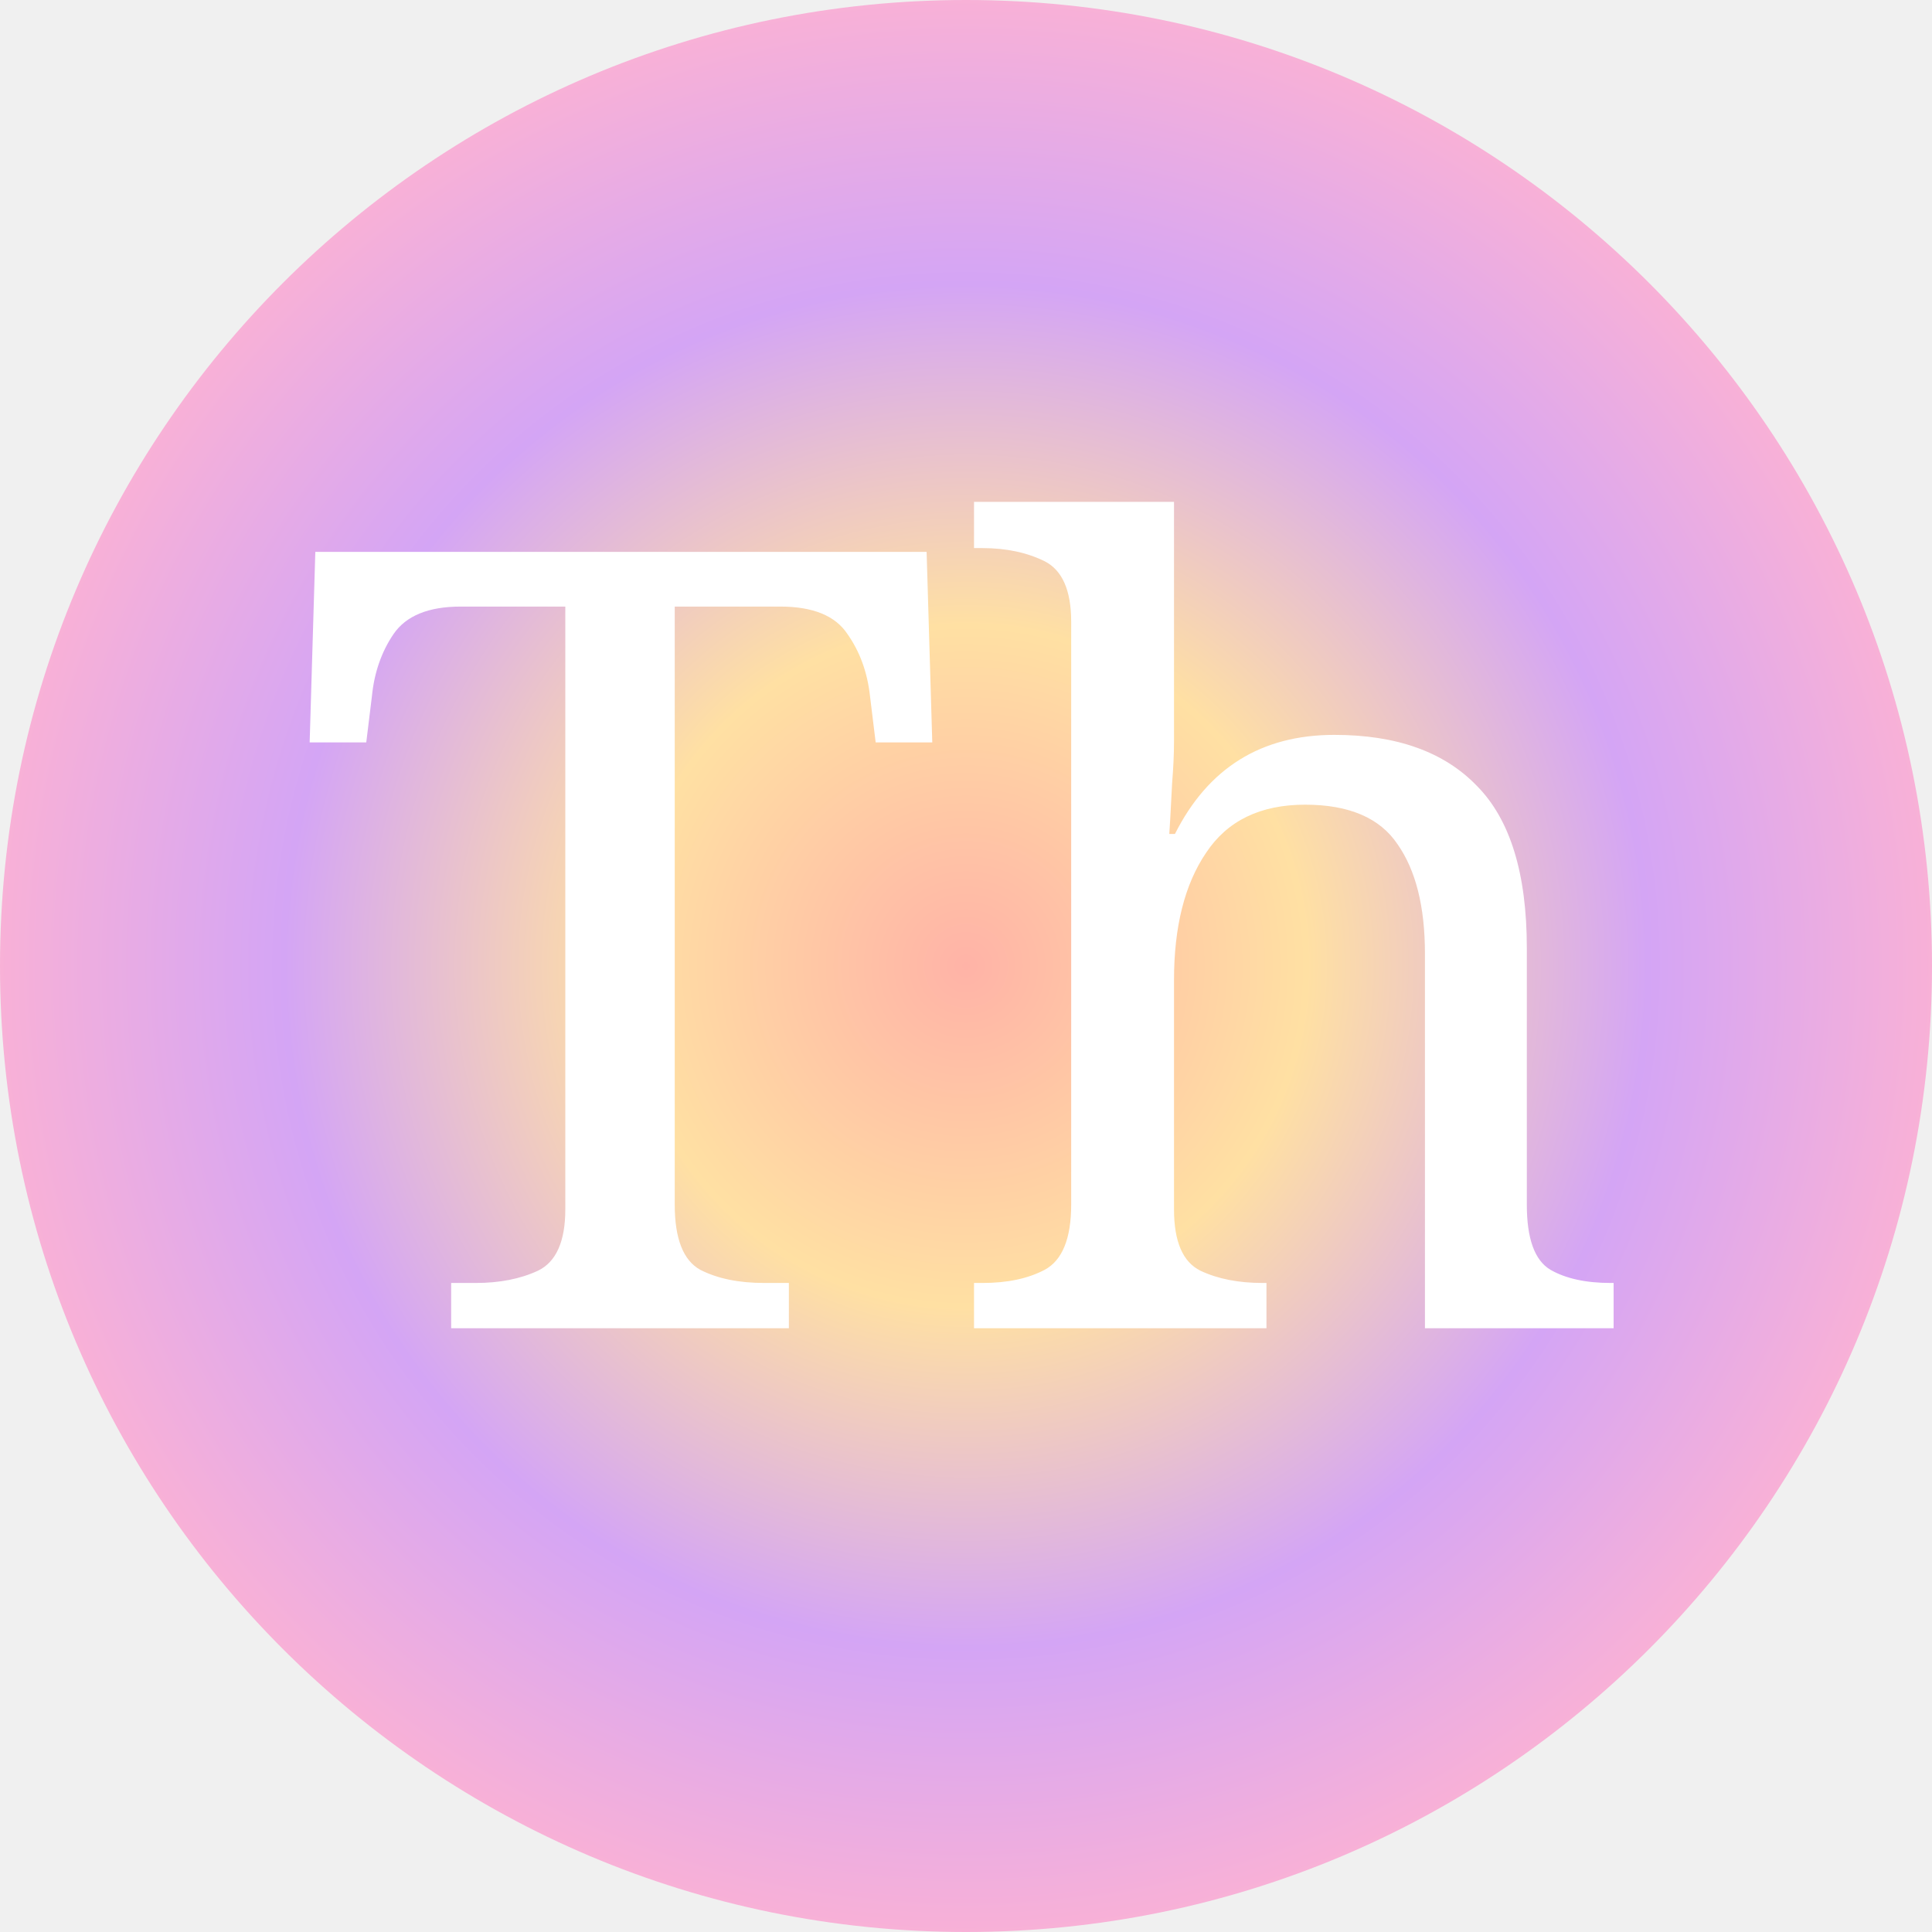
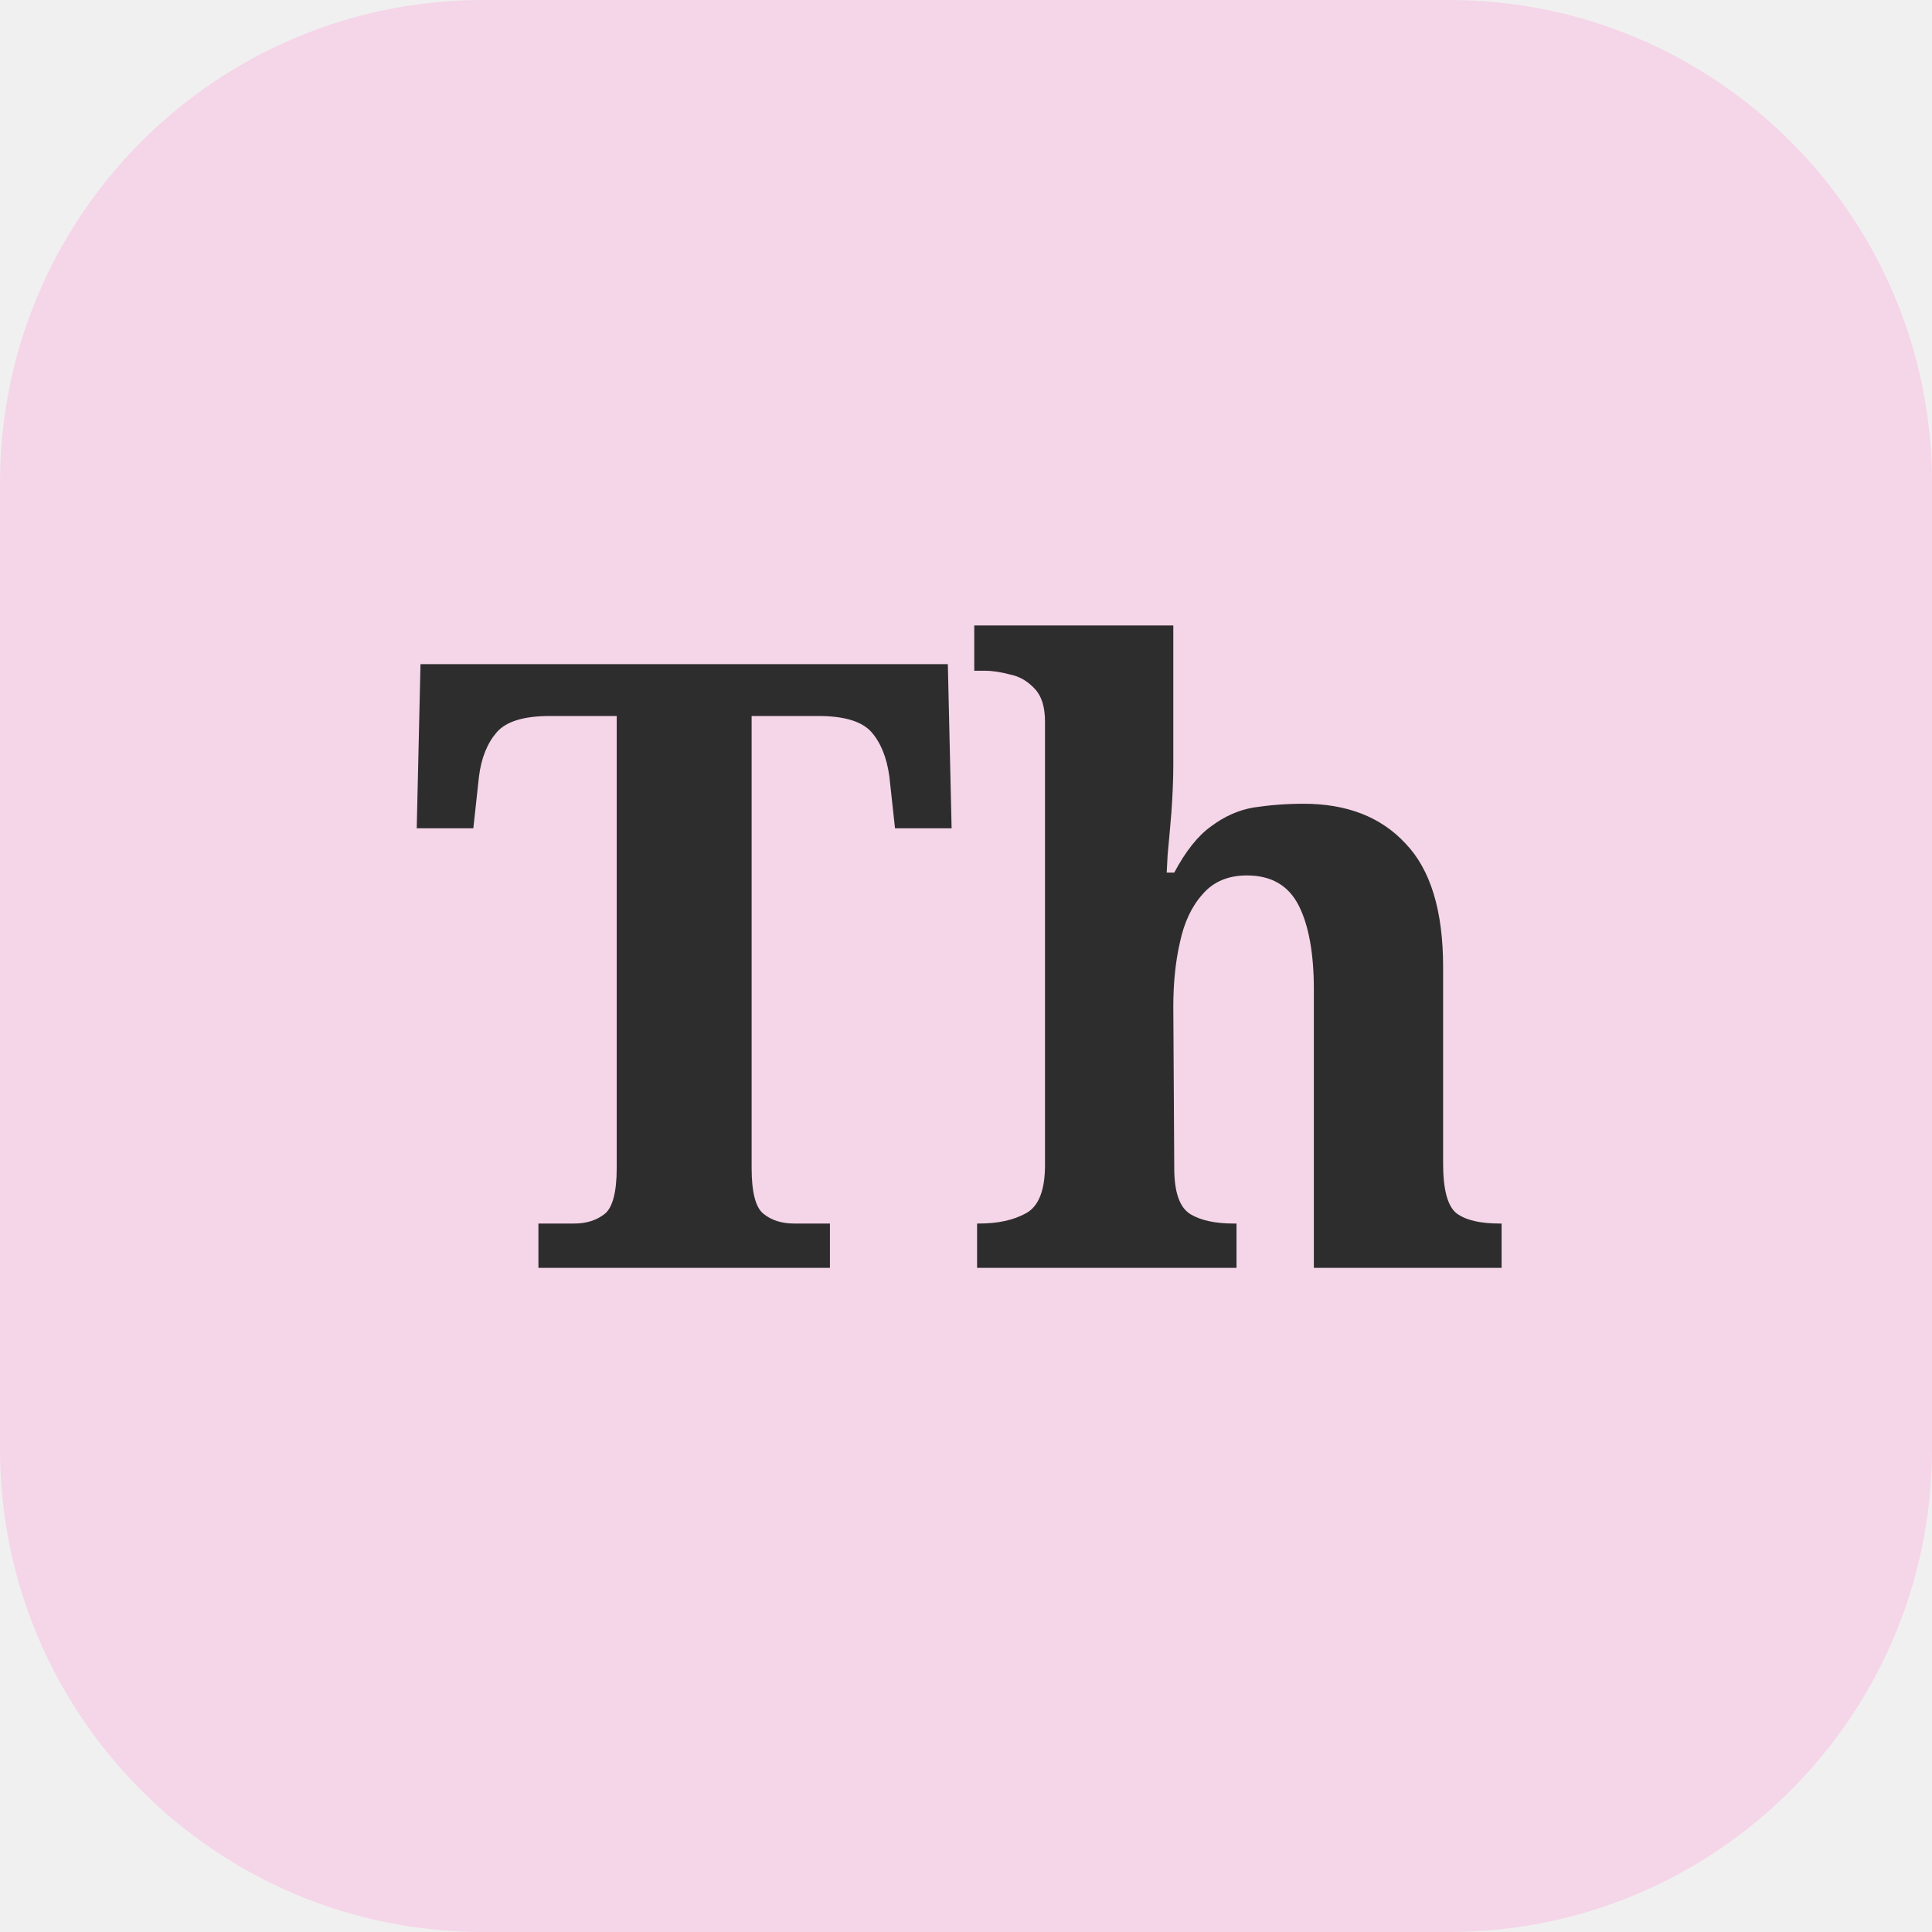
<svg xmlns="http://www.w3.org/2000/svg" width="32" height="32" viewBox="0 0 32 32" fill="none">
  <defs>
-     <radialGradient id="bg" cx="50%" cy="50%" r="70%">
-       <stop offset="0%" style="stop-color:#ffb3a7;stop-opacity:1" />
-       <stop offset="25%" style="stop-color:#ffe0a3;stop-opacity:1" />
-       <stop offset="50%" style="stop-color:#d4a5f5;stop-opacity:1" />
-       <stop offset="75%" style="stop-color:#ffb3d1;stop-opacity:1" />
-       <stop offset="100%" style="stop-color:#ffb3a7;stop-opacity:1" />
-     </radialGradient>
+     <linearGradient id="paint0_linear_1_2" x1="0" y1="0" x2="1" y2="1" gradientUnits="userSpaceOnUse">
+       <stop stop-color="#FFE5CC" />
+       <stop offset="0.3" stop-color="#F0F8E8" />
+       <stop offset="0.7" stop-color="#E8D5F2" />
+       <stop offset="1" stop-color="#F5D5E8" />
+     </linearGradient>
  </defs>
-   <rect width="32" height="32" rx="16" fill="url(#bg)" />
-   <text x="16" y="22" font-family="serif" font-size="18" font-weight="normal" text-anchor="middle" fill="white">
-     Th
-   </text>
+   <rect width="32" height="32" rx="8" fill="url(#paint0_linear_1_2)" />
+   <text x="16" y="21" font-family="serif" font-size="14" font-weight="bold" text-anchor="middle" fill="#2D2D2D">Th</text>
</svg>
